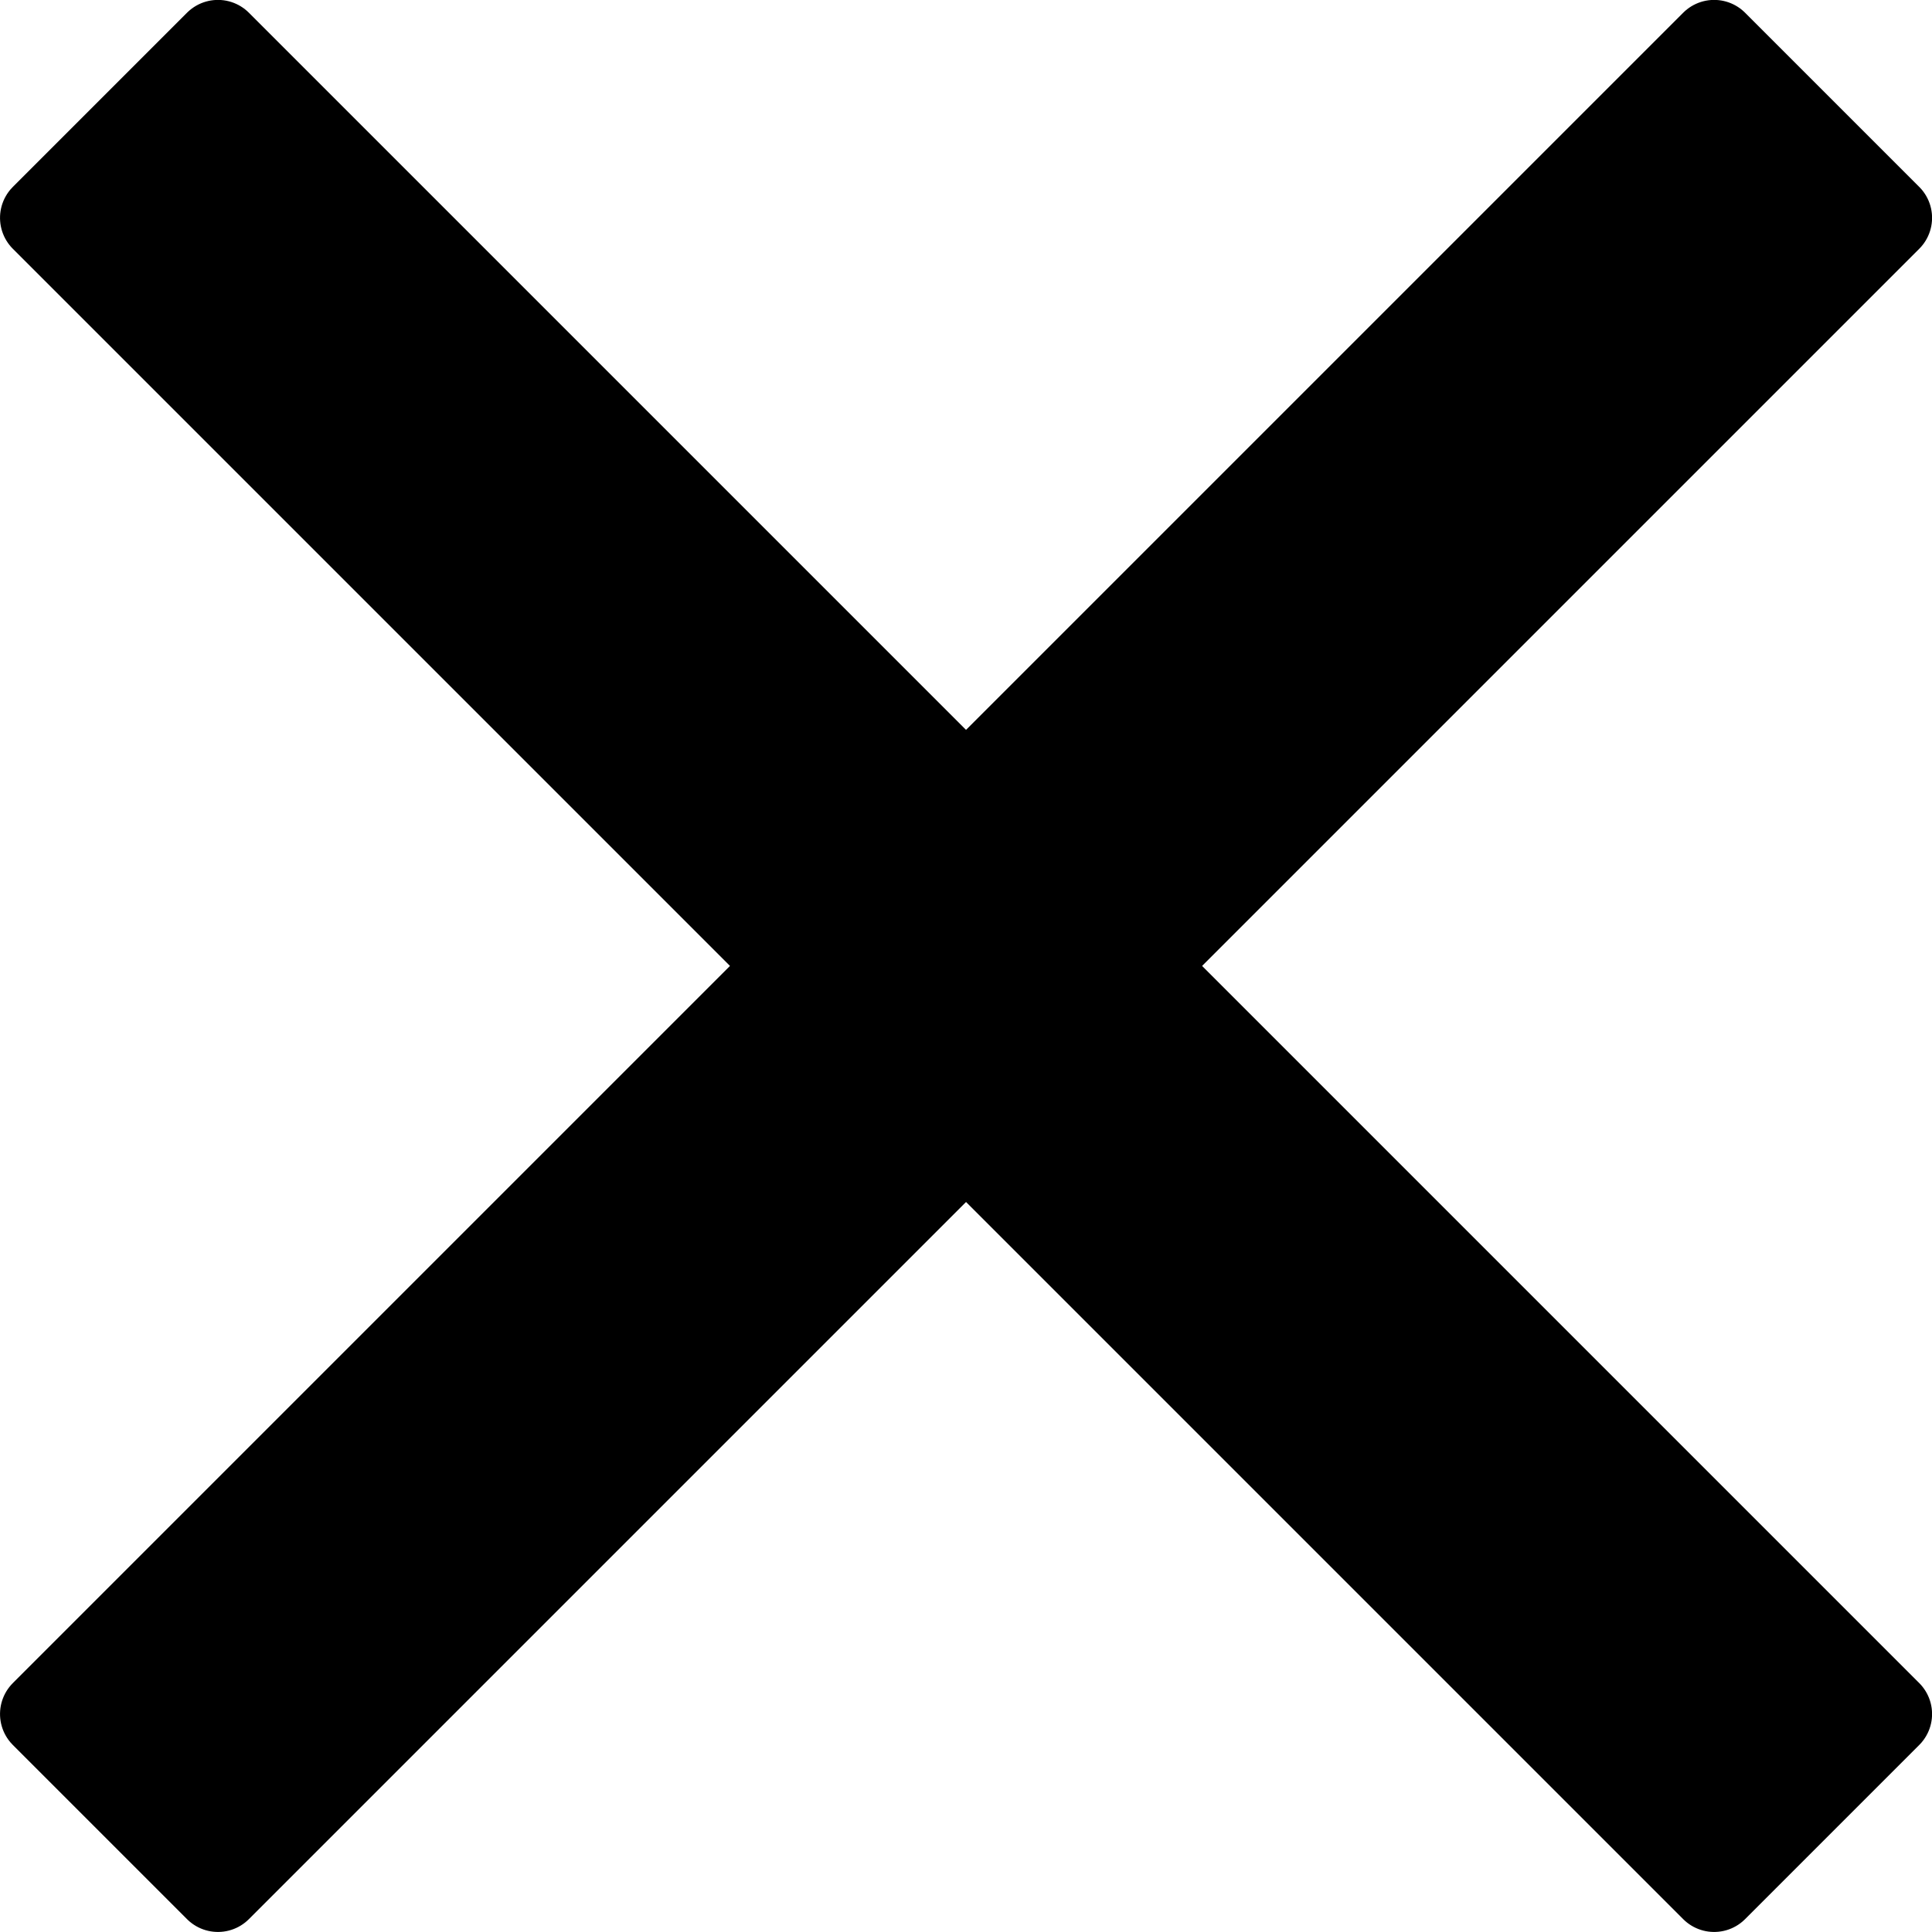
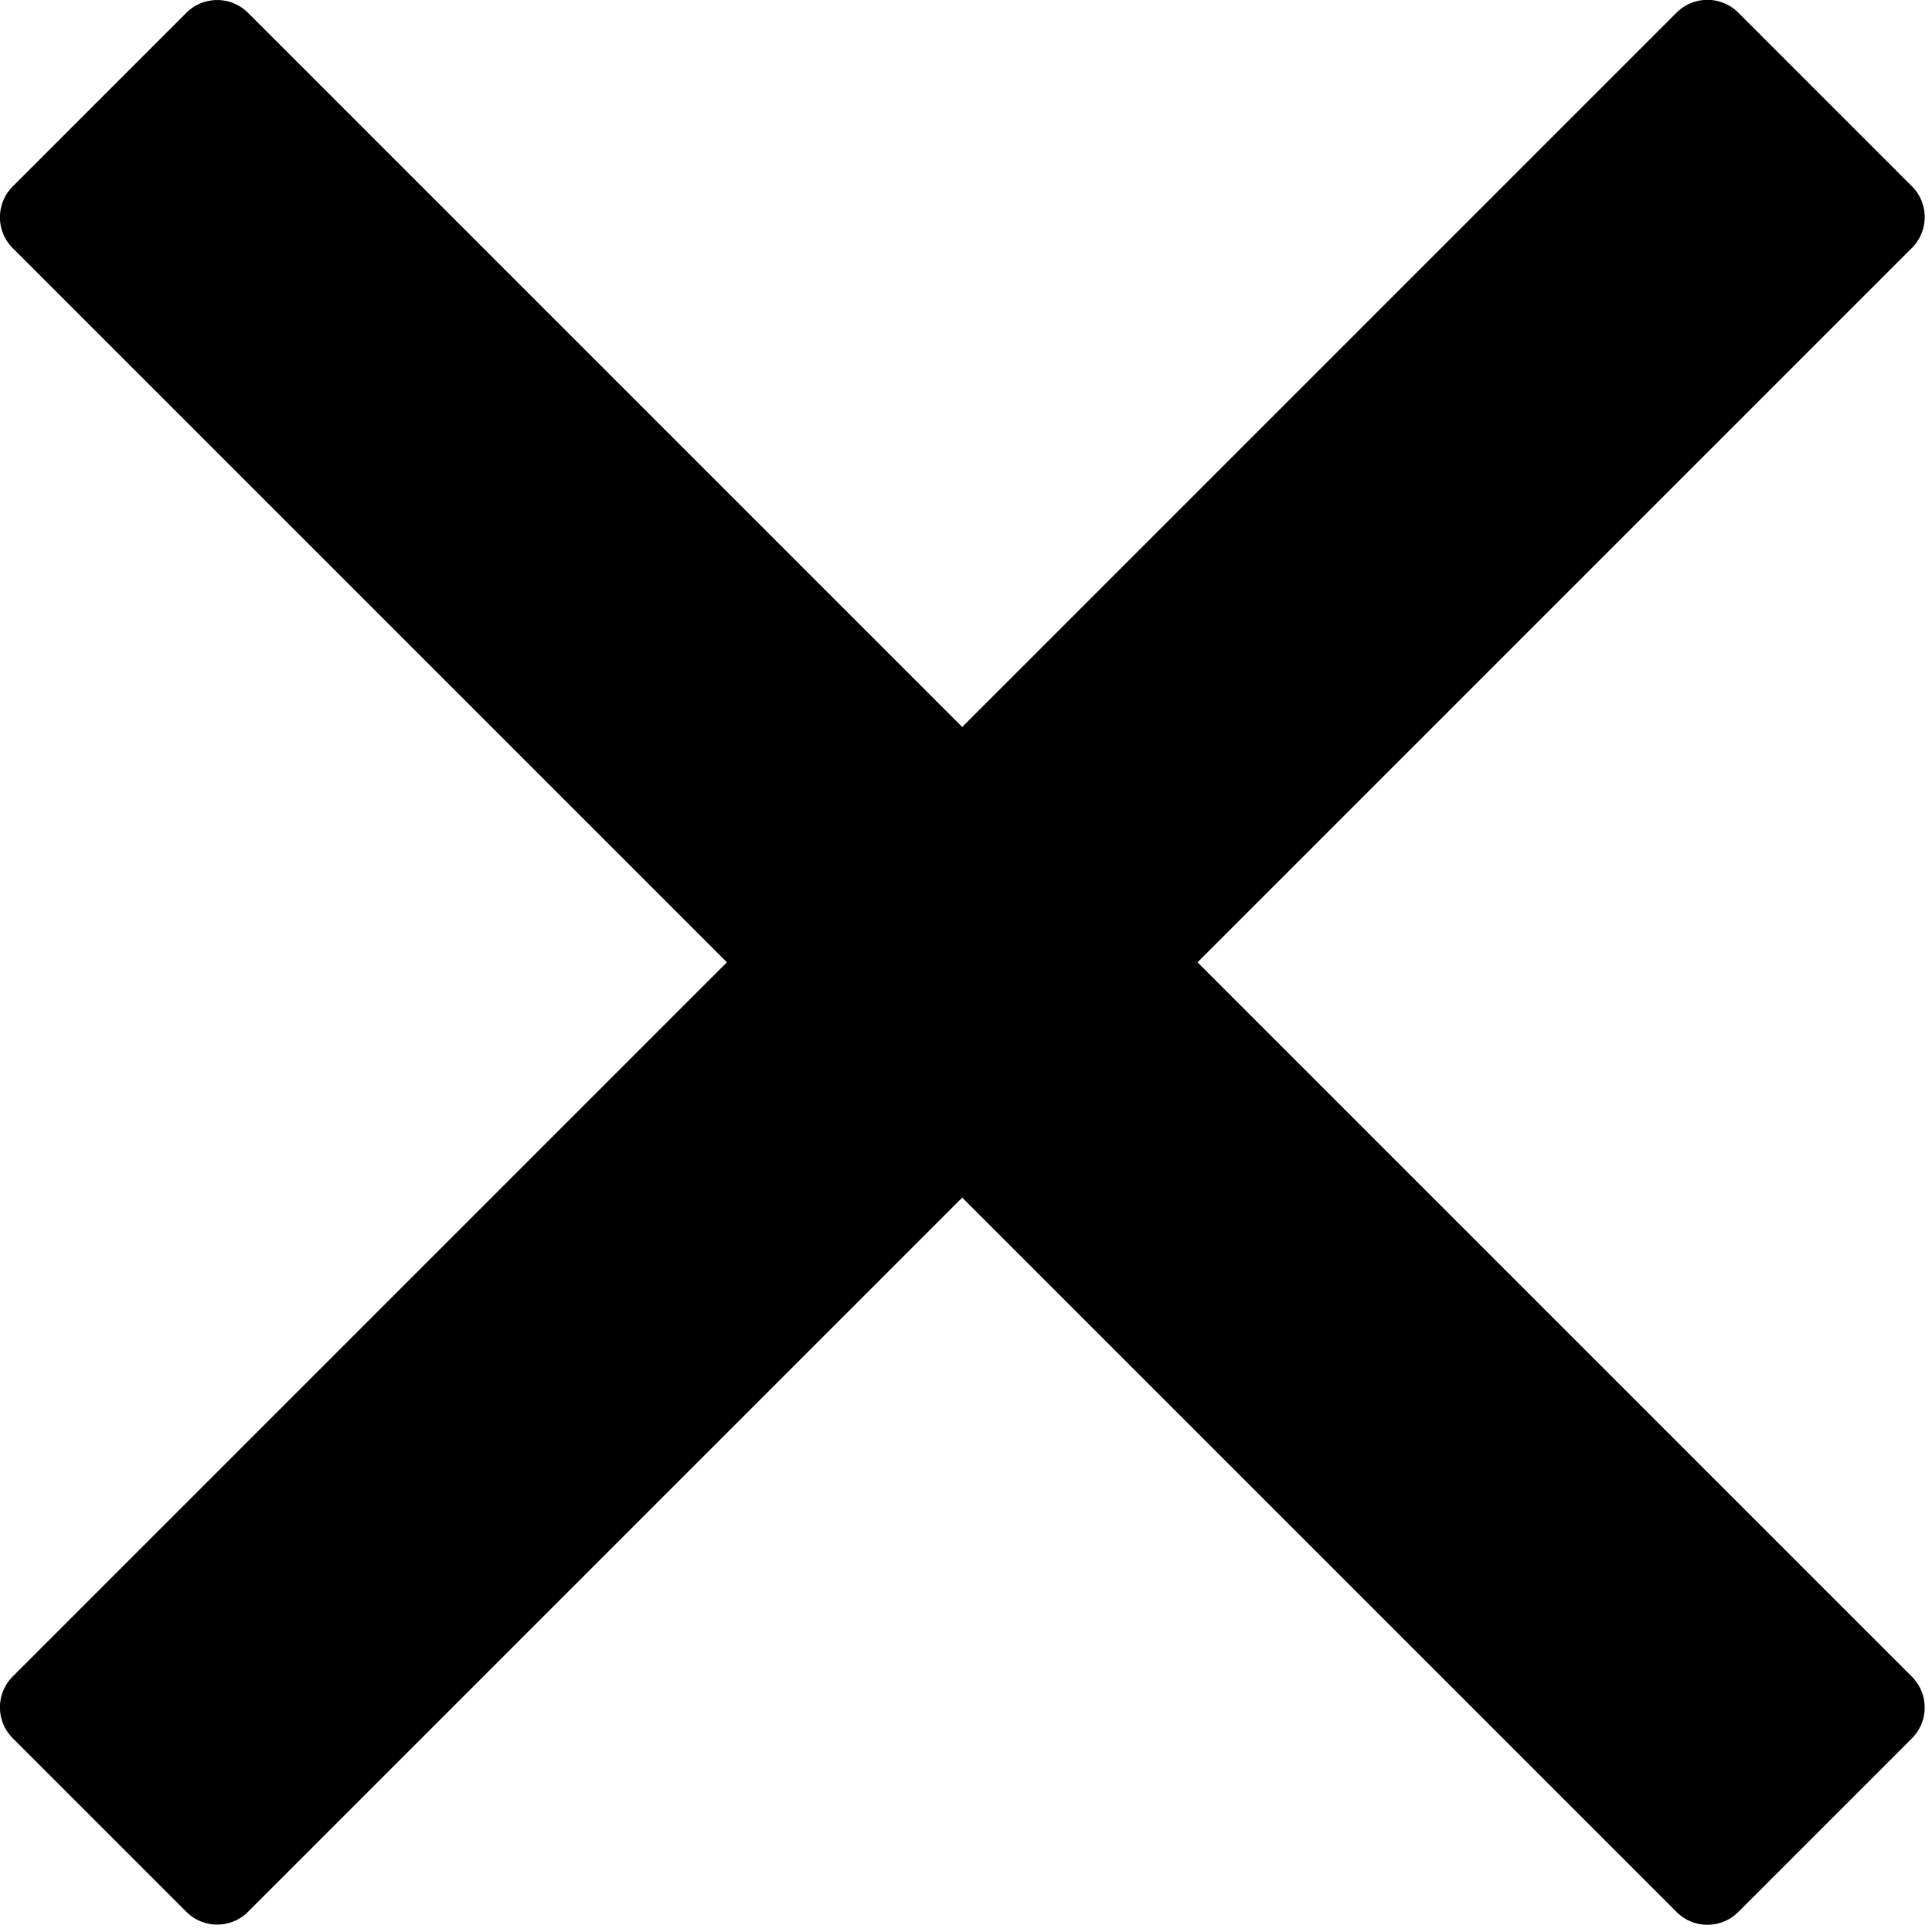
- <svg xmlns="http://www.w3.org/2000/svg" width="5.851mm" height="5.851mm" viewBox="0 0 5.851 5.851" version="1.1" id="svg5">
+ <svg xmlns="http://www.w3.org/2000/svg" width="7.419mm" height="7.419mm" viewBox="0 0 7.419 7.419" version="1.1" id="svg5">
  <defs id="defs2" />
  <g id="layer1" transform="translate(-27.9912,-74.58421)">
-     <rect style="fill:#000000;fill-opacity:1;stroke:#000000;stroke-width:0.265;stroke-linecap:butt;stroke-linejoin:round;stroke-dasharray:none" id="rect176-2" width="0.746" height="7.154" x="76.296" y="29.369" transform="rotate(45)" />
-     <rect style="fill:#000000;fill-opacity:1;stroke:#000000;stroke-width:0.265;stroke-linecap:butt;stroke-linejoin:round;stroke-dasharray:none" id="rect176-5-3" width="0.746" height="7.154" x="32.573" y="-80.246" transform="rotate(135)" />
+     <rect style="fill:#000000;fill-opacity:1;stroke:#000000;stroke-width:0.335;stroke-linecap:butt;stroke-linejoin:round;stroke-dasharray:none" id="rect176-2" width="0.943" height="9.036" x="77.286" y="28.428" transform="rotate(45)" />
+     <rect style="fill:#000000;fill-opacity:1;stroke:#000000;stroke-width:0.335;stroke-linecap:butt;stroke-linejoin:round;stroke-dasharray:none" id="rect176-5-3" width="0.943" height="9.036" x="32.475" y="-82.276" transform="rotate(135)" />
  </g>
</svg>
